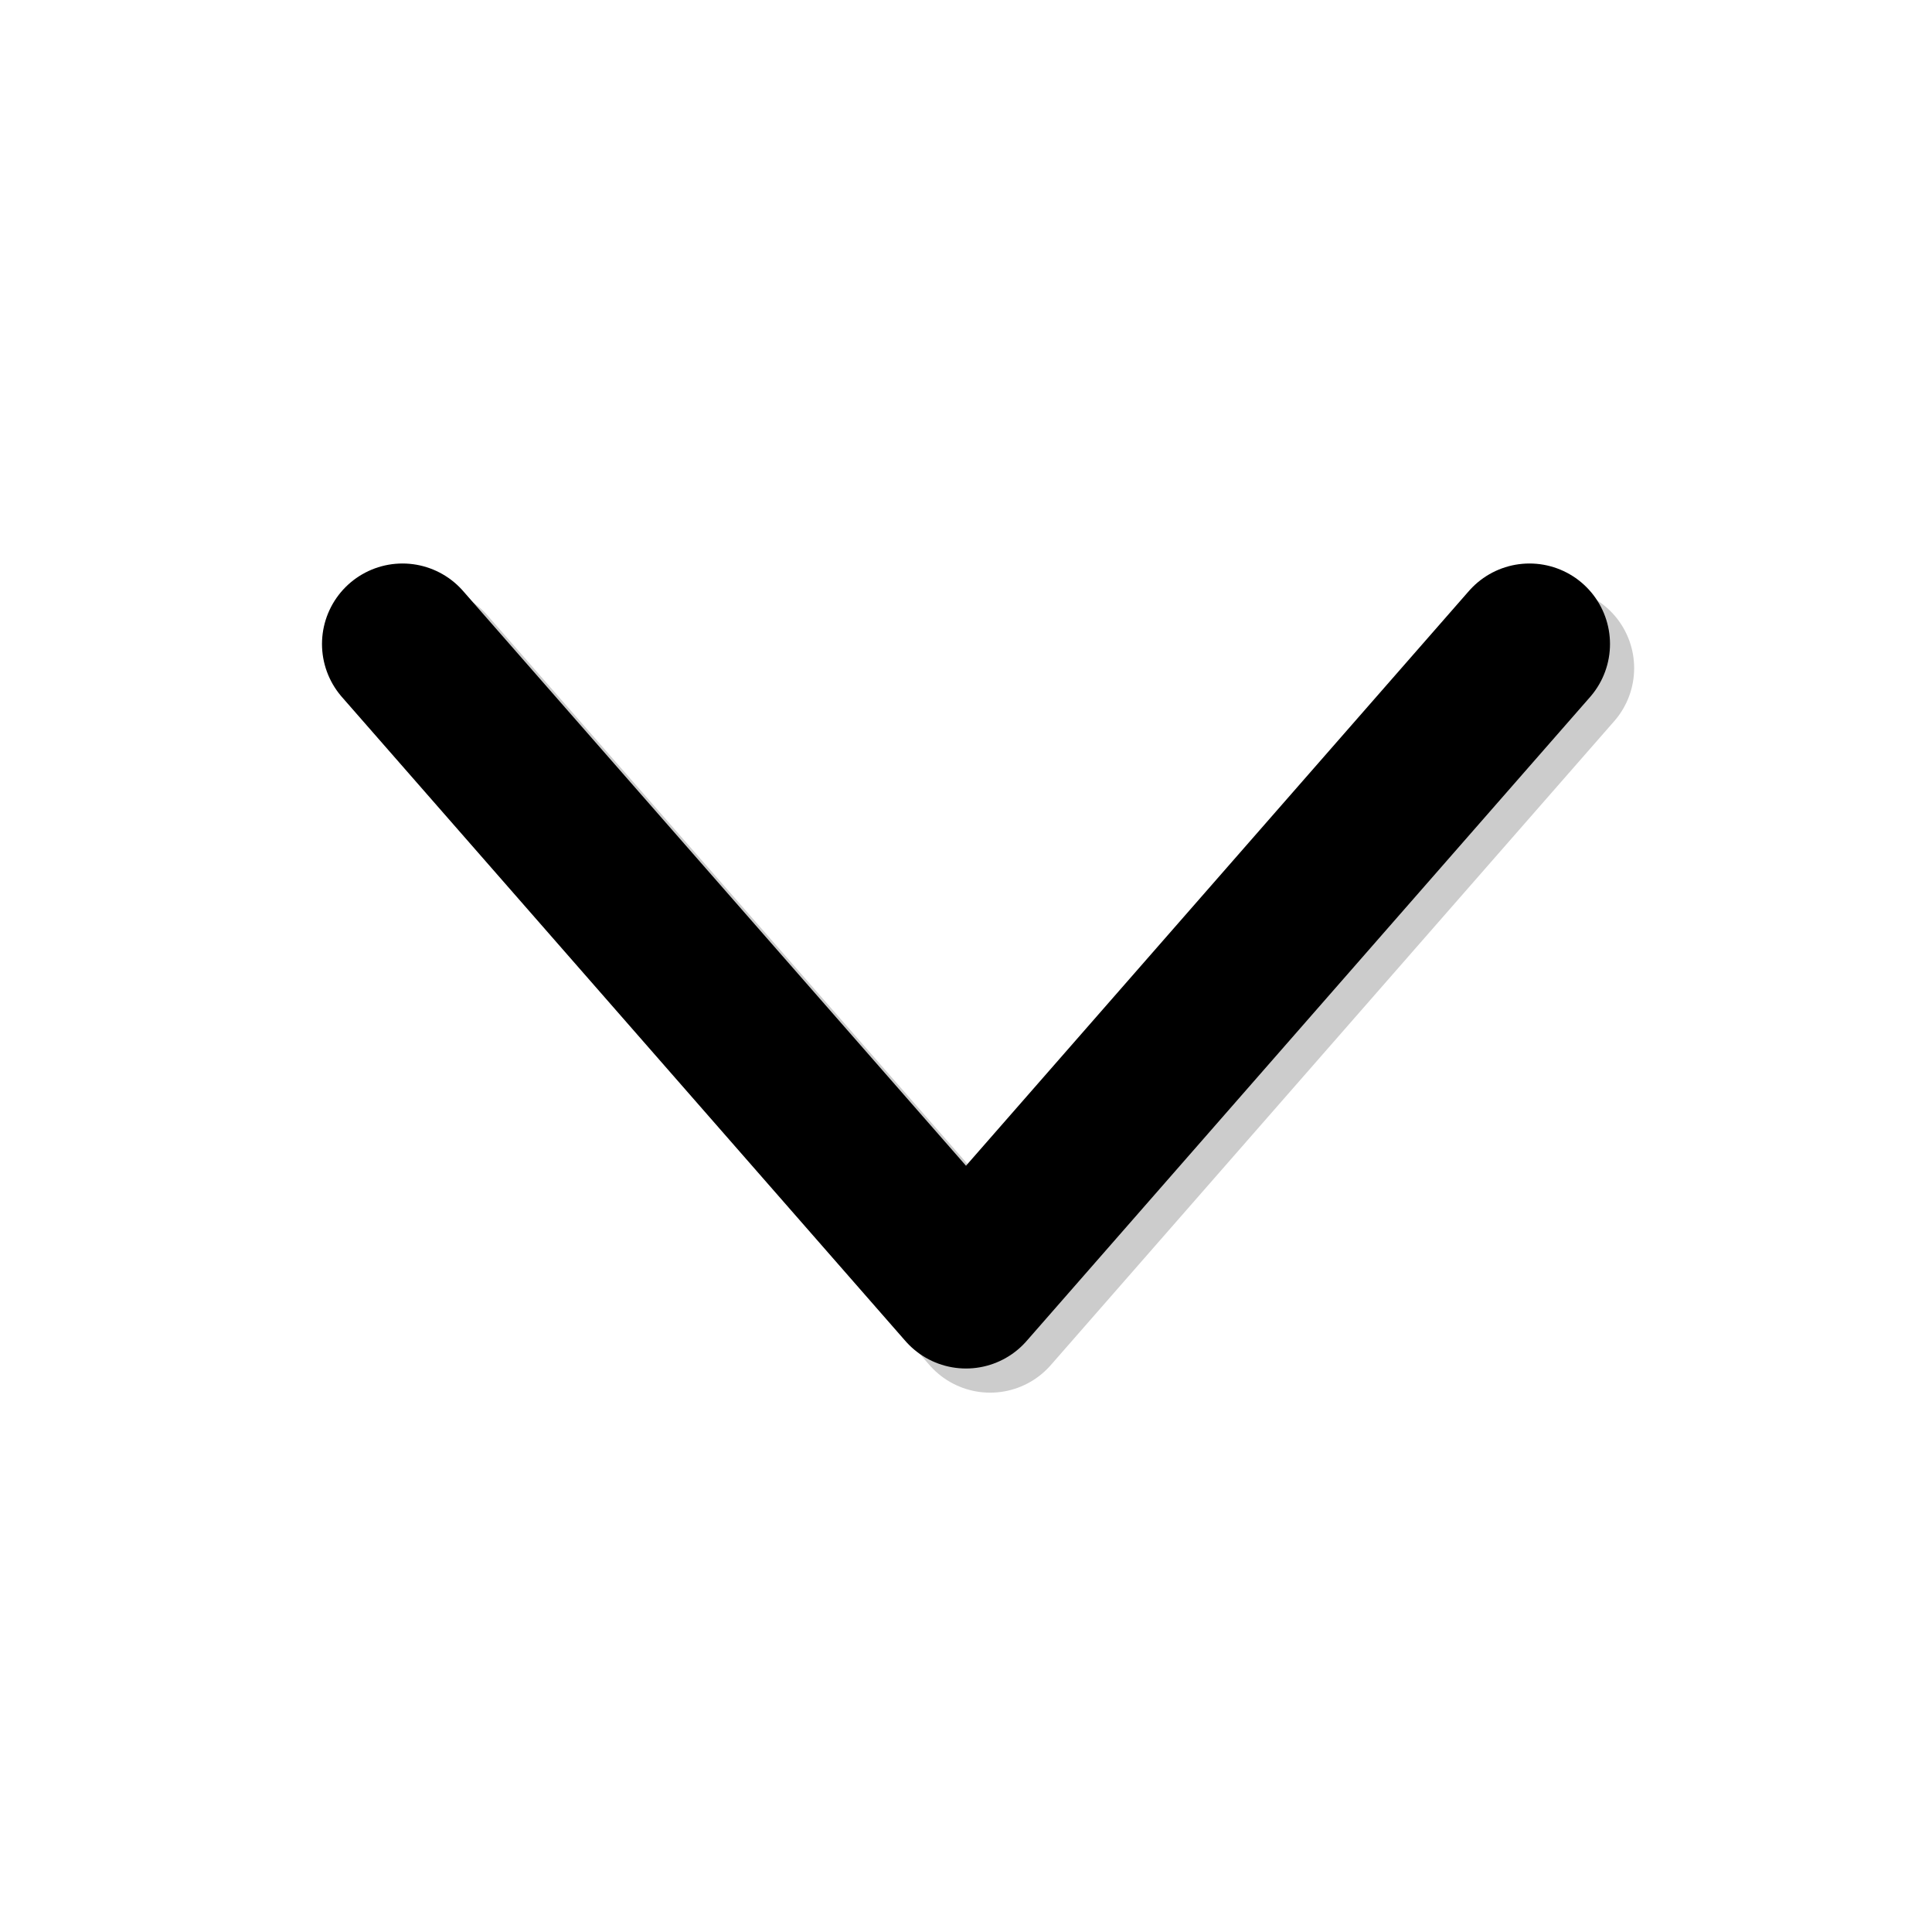
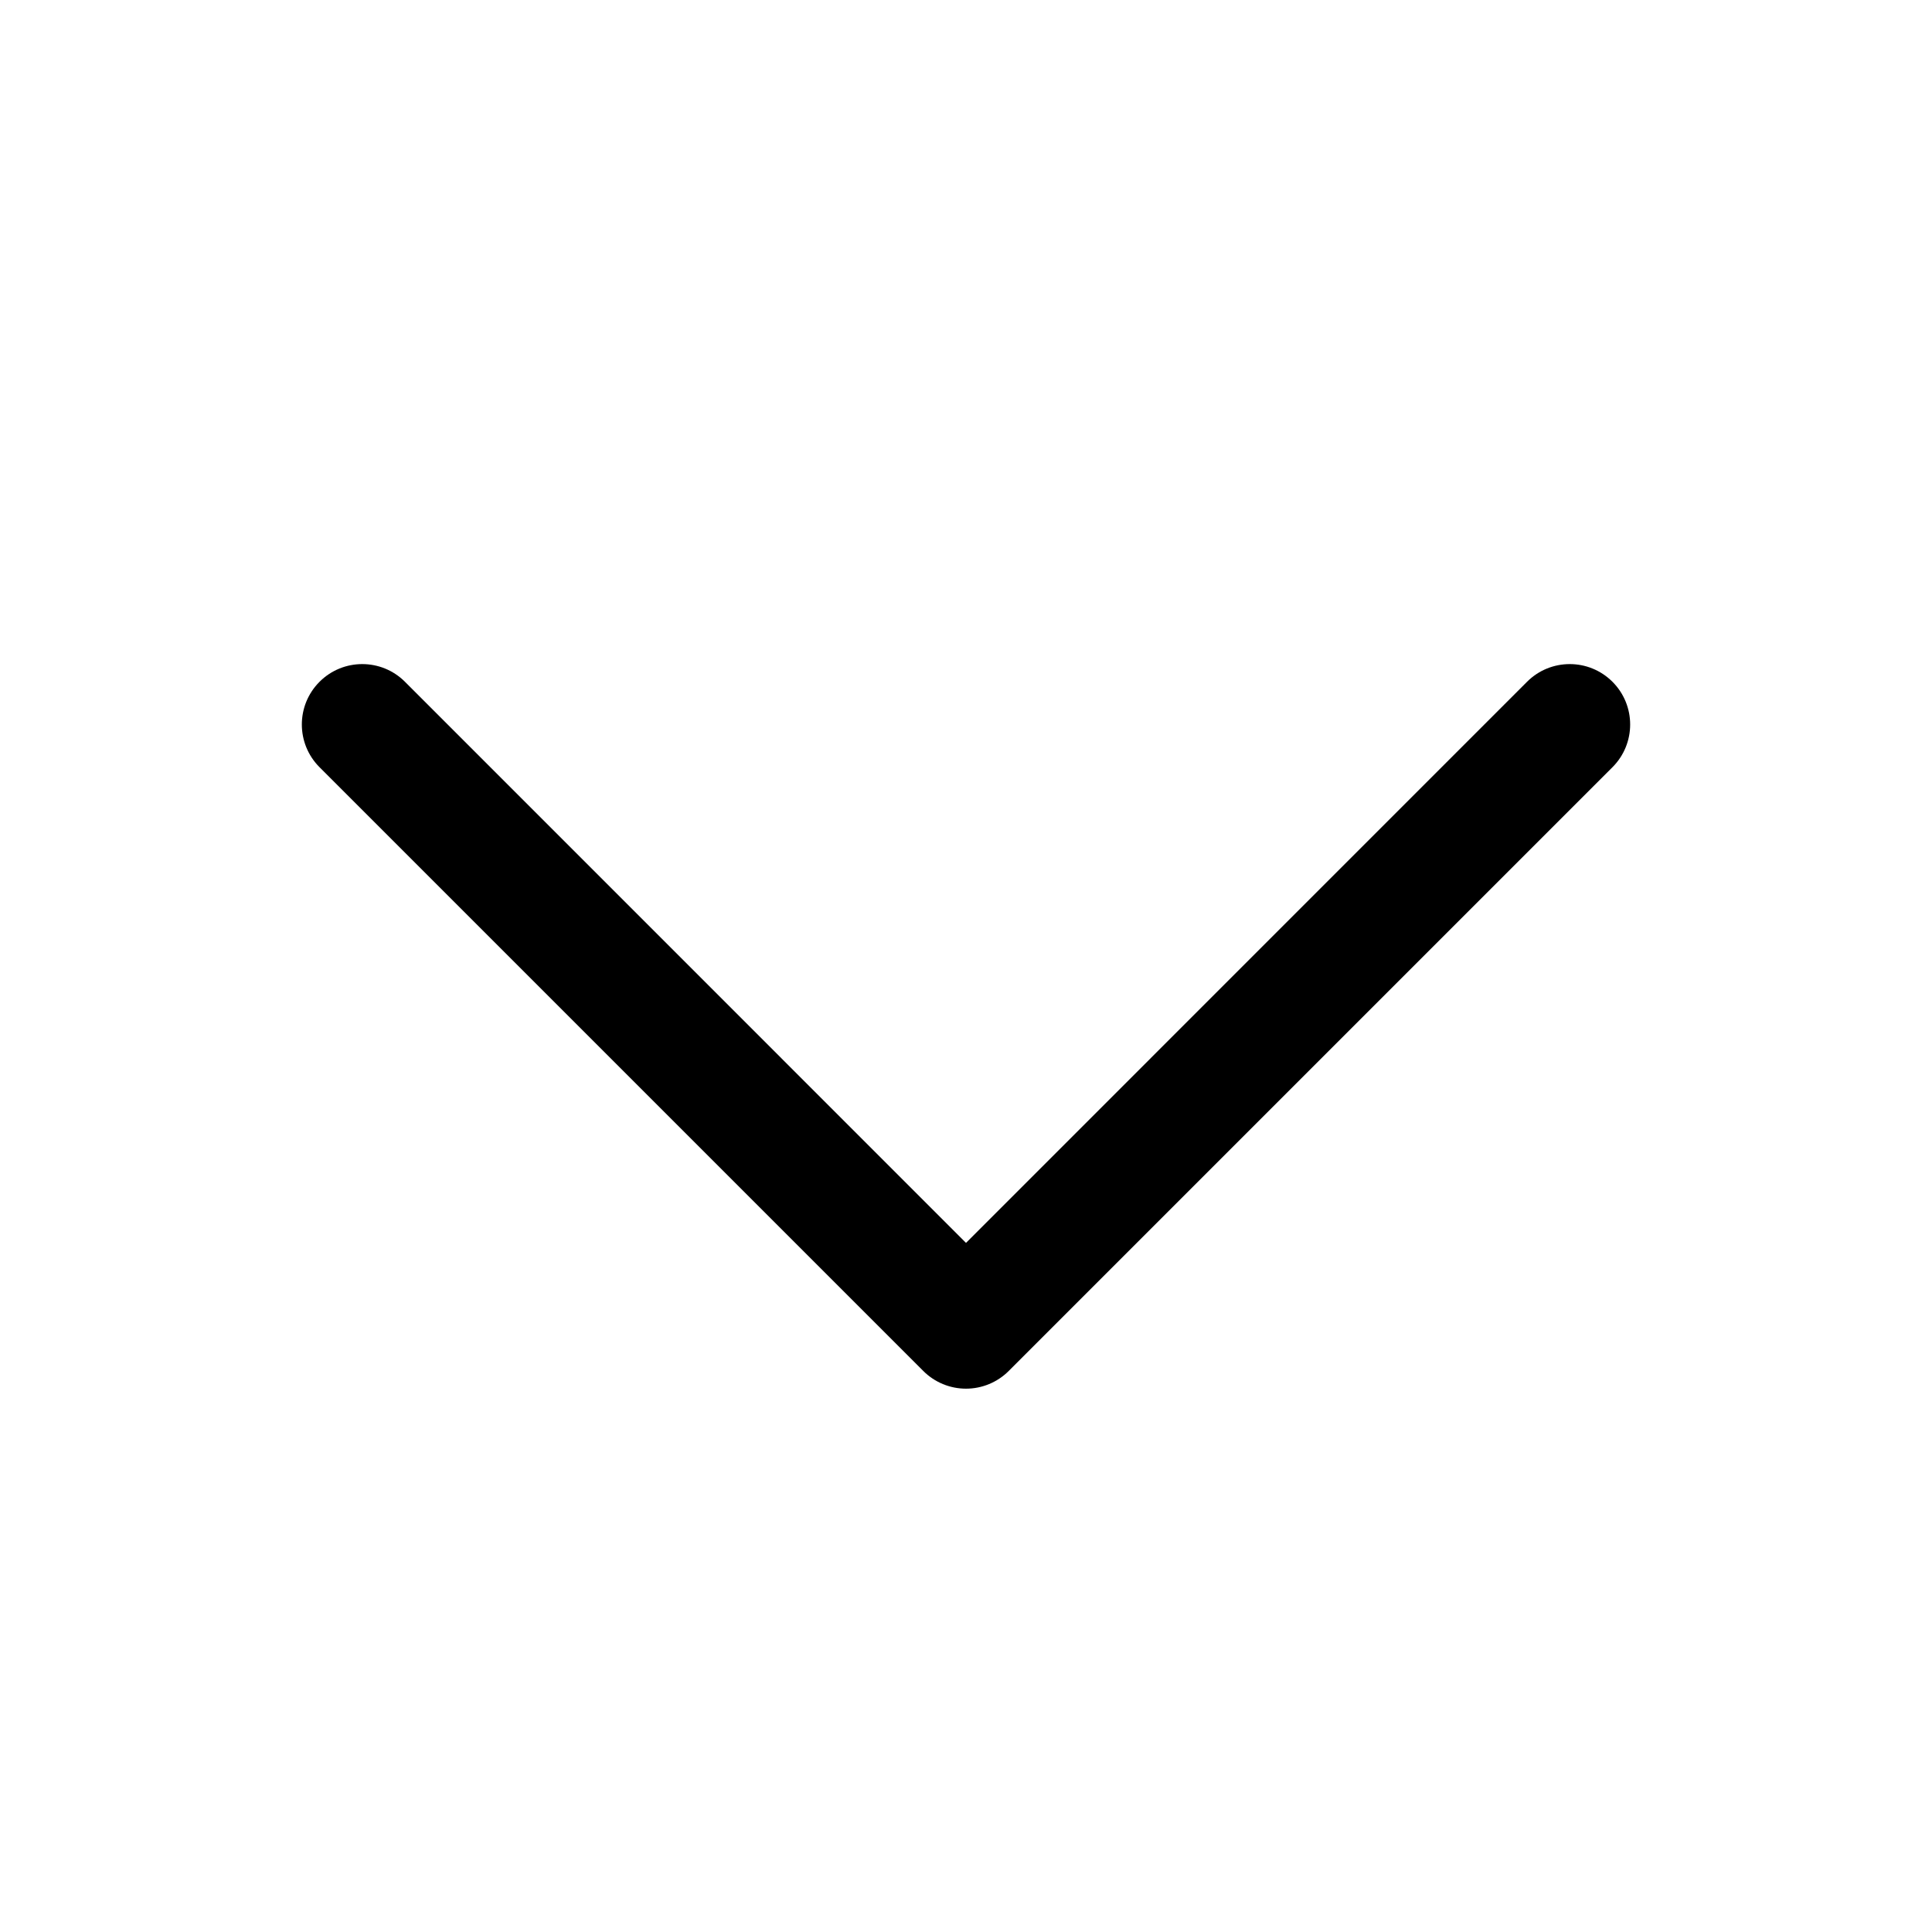
- <svg xmlns="http://www.w3.org/2000/svg" width="24" height="24" viewBox="0 0 24 24" fill="none">
-   <path d="M5 8 L12 16 L19 8" stroke="currentColor" stroke-width="2" stroke-linecap="round" stroke-linejoin="round" opacity="0.2" transform="translate(0.3, 0.3)" />
-   <path d="M5 8 L12 16 L19 8" stroke="currentColor" stroke-width="2" stroke-linecap="round" stroke-linejoin="round" />
+ <svg xmlns="http://www.w3.org/2000/svg" viewBox="0 0 256 256" fill="none">
+   <path fill="currentColor" d="M213.66,101.66l-80,80a8,8,0,0,1-11.32,0l-80-80A8,8,0,0,1,53.66,90.34L128,164.69l74.34-74.35a8,8,0,0,1,11.32,11.32Z" />
</svg>
